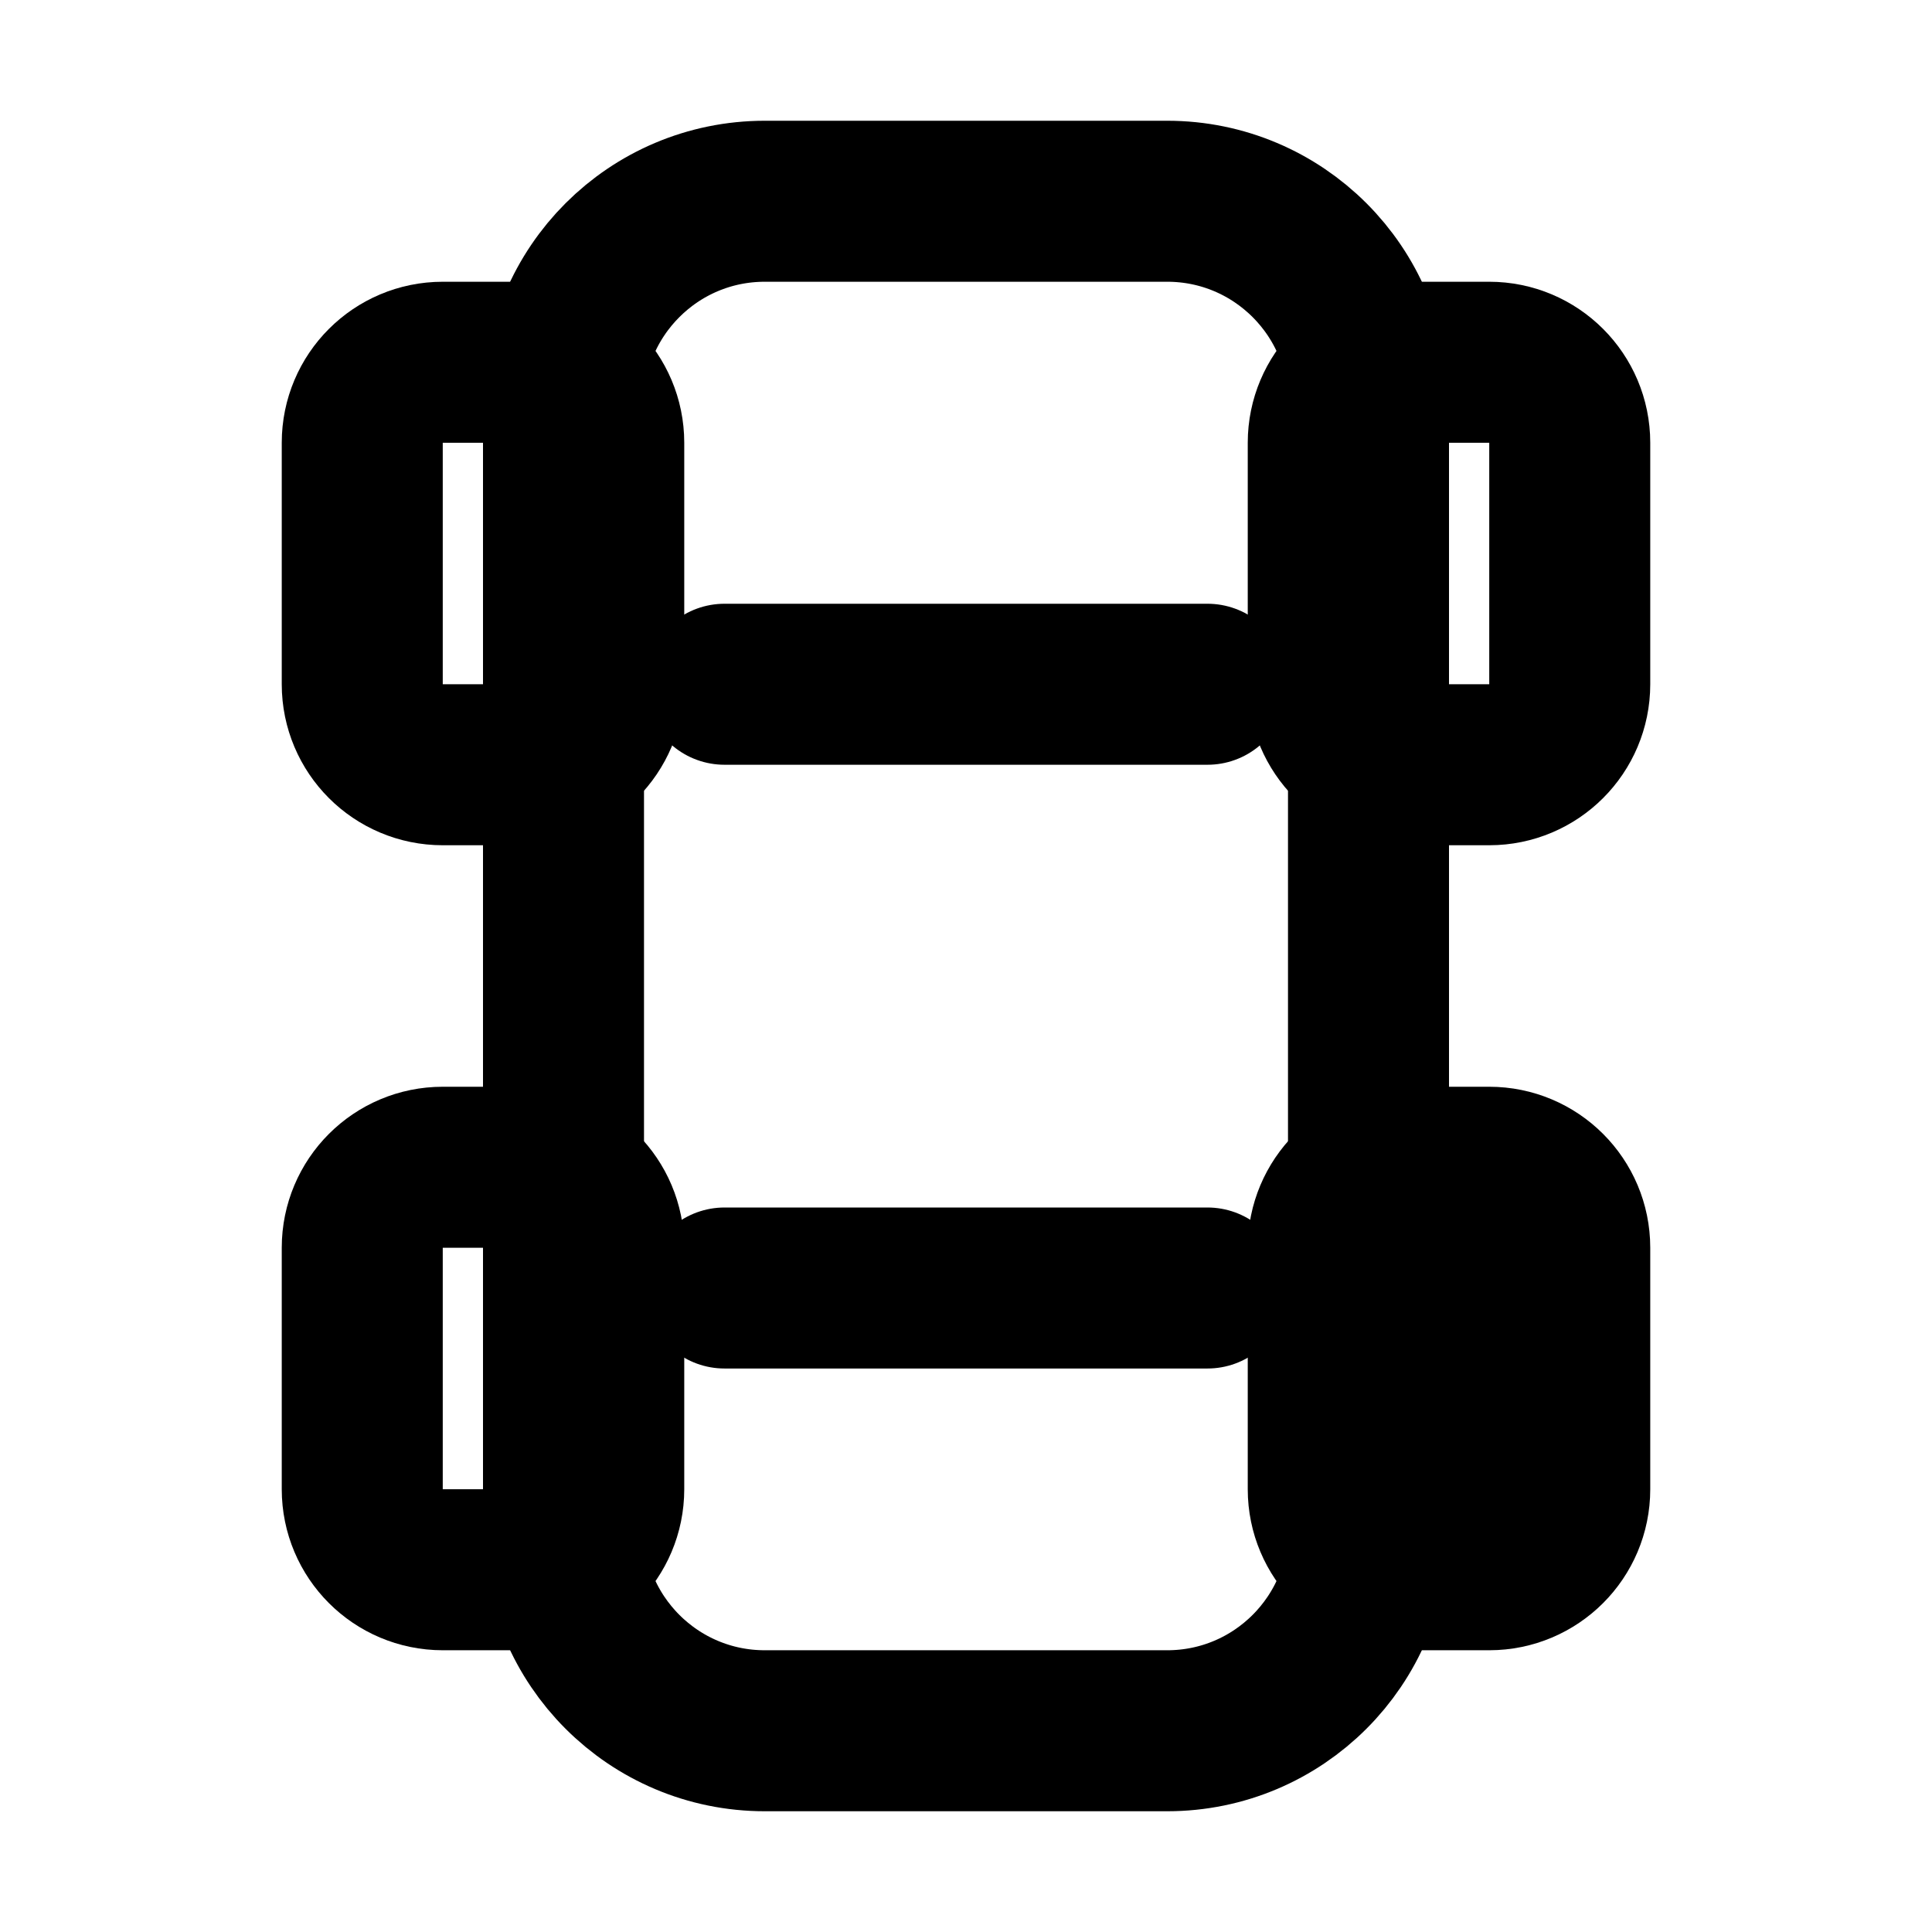
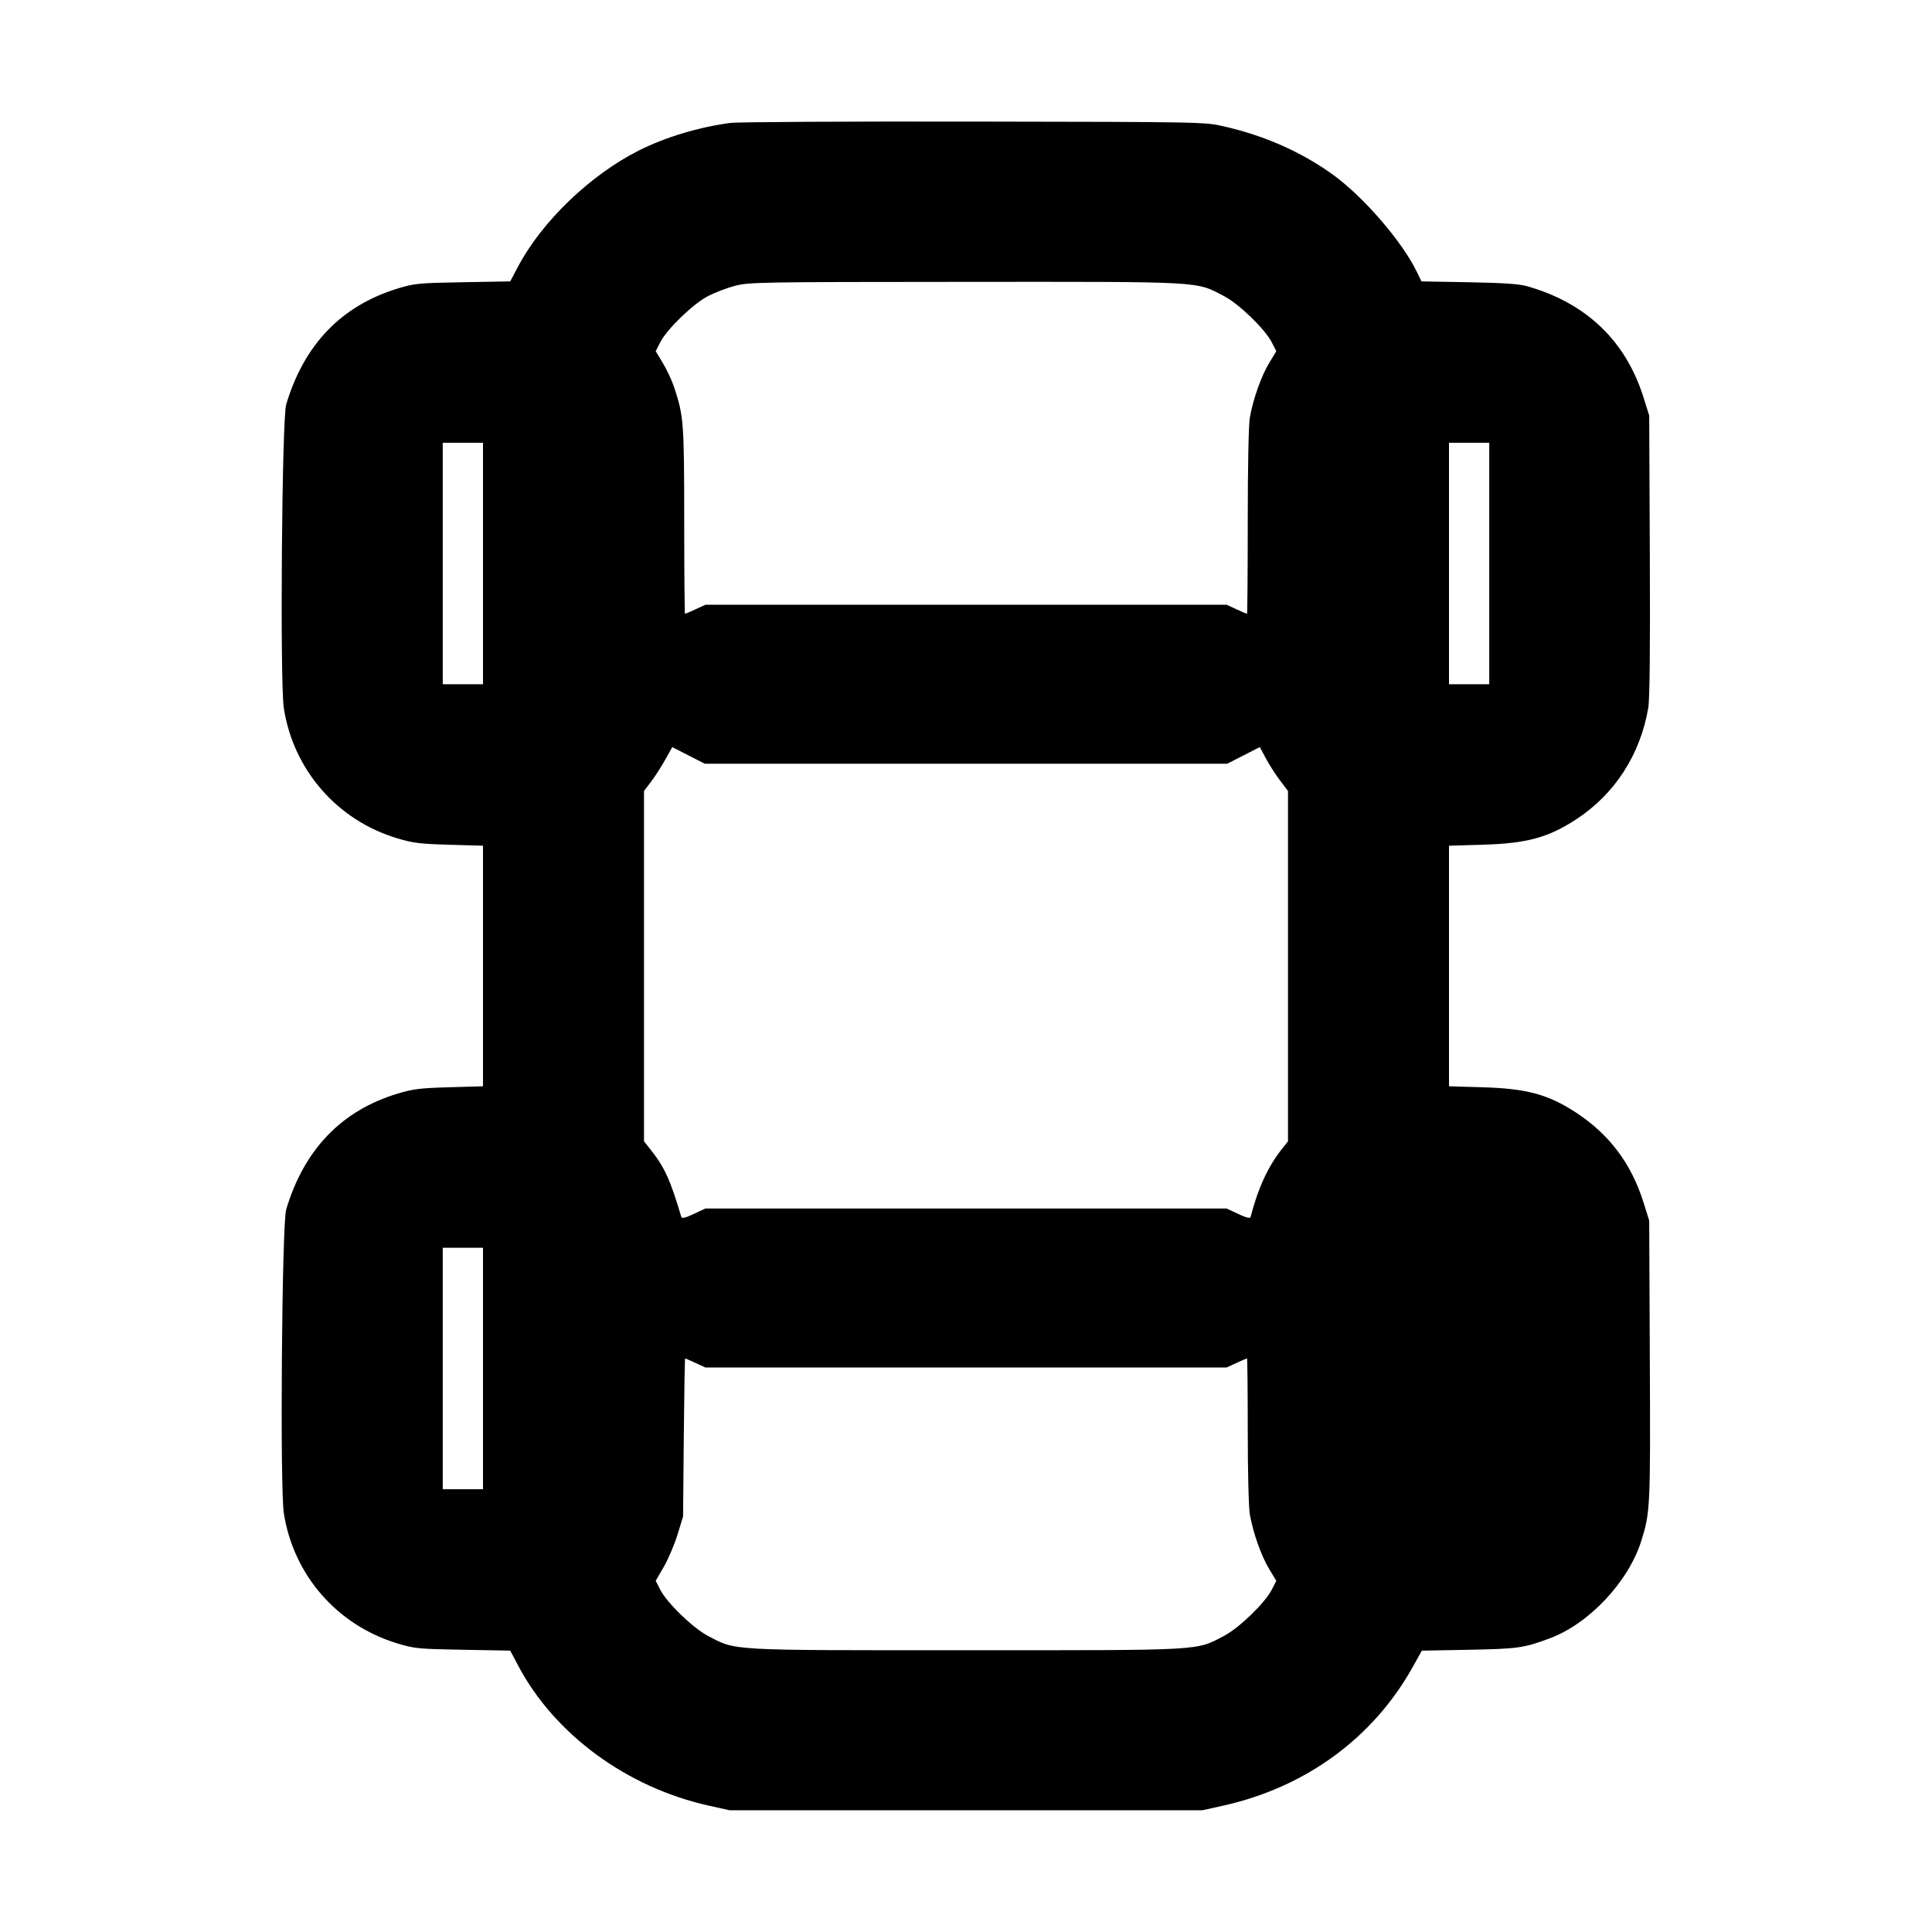
- <svg xmlns="http://www.w3.org/2000/svg" width="24" height="24" viewBox="0 0 24 24" fill="none" stroke="#000000" stroke-width="2" stroke-linecap="round" stroke-linejoin="round">
-   <path d="M9.5 2.5h5a2.5 2.5 0 0 1 2.5 2.5v14a2.5 2.5 0 0 1-2.5 2.5h-5A2.5 2.5 0 0 1 7 19V5a2.5 2.5 0 0 1 2.5-2.5z" />
-   <path d="M9 8.5h6M9 16h6" />
-   <rect x="4.5" y="4.5" width="3" height="5" rx="1" />
-   <rect x="16.5" y="4.5" width="3" height="5" rx="1" />
-   <rect x="4.5" y="14.5" width="3" height="5" rx="1" />
-   <rect x="16.5" y="14.5" width="3" height="5" rx="1" fill="#000000" />
+ <svg xmlns="http://www.w3.org/2000/svg" width="960" height="960" viewBox="0 0 960 960">
+   <path fill="#000000" fill-rule="evenodd" d="M363 61.07C366.57 60.6 421.02 60.3 484 60.41C598.26 60.59 598.52 60.6 608.2 62.81C628.36 67.41 646.62 75.49 662.2 86.71C677.47 97.7 696.77 120.04 704.06 135.16L706.31 139.82L729.9 140.25C747.37 140.57 754.93 141.1 759.01 142.27C788.37 150.7 807.91 169.46 816.72 197.68L819.48 206.5L819.79 276C820 323.16 819.75 347.54 819 351.84C814.99 375.08 802.36 394.59 783.21 407.12C769.33 416.2 758.65 419.1 736.75 419.74L720 420.23L720 480L720 539.77L736.75 540.26C758.66 540.9 769.34 543.81 783.21 552.89C799.75 563.73 810.68 578.34 816.72 597.68L819.48 606.5L819.79 676C820.12 749.2 820 751.58 815.49 765.84C809.1 786.01 789.6 806.77 770.22 814.02C757.2 818.89 754.34 819.3 730 819.76L706.5 820.2L702 828.28C682.37 863.55 648.71 888.16 607.69 897.24L597.5 899.5L480 899.5L362.5 899.5L352.31 897.24C311.49 888.2 275.52 861.79 257.44 827.57L253.53 820.18L230.01 819.76C207.93 819.37 205.95 819.18 197.5 816.62C167.55 807.56 145.89 782.76 141.04 751.99C139.05 739.35 140.06 608.16 142.2 600.99C151.12 571.13 169.75 551.78 197.68 543.38C205.25 541.1 208.87 540.65 223.25 540.25L240 539.77L240 480L240 420.23L223.25 419.75C208.83 419.35 205.25 418.9 197.5 416.59C167.65 407.66 145.89 382.77 141.04 351.99C139.05 339.35 140.06 208.16 142.2 200.99C151.12 171.15 169.66 151.89 197.68 143.34C205.94 140.82 207.99 140.63 230.01 140.24L253.53 139.82L257.44 132.43C269.29 110.01 293.37 86.88 317.5 74.75C330.59 68.17 347.39 63.12 363 61.07ZM365.2 142.02C361.19 143.07 355.11 145.4 351.7 147.18C344.32 151.05 331.46 163.49 328.12 170L325.81 174.5L329.36 180.38C331.32 183.61 333.84 189.01 334.96 192.39C339.73 206.7 339.96 209.86 339.98 258.75C339.99 284.19 340.17 305 340.37 305C340.58 305 342.94 303.99 345.62 302.75L350.5 300.5L480 300.5L609.5 300.5L614.38 302.75C617.06 303.99 619.42 305 619.63 305C619.83 305 620 284.38 620 259.18C620 231.6 620.42 211.01 621.05 207.43C622.67 198.26 626.72 186.84 630.64 180.37L634.19 174.5L631.88 170C628.54 163.5 615.67 151.05 608.31 147.19C594 139.69 599.42 139.99 479.59 140.06C377.45 140.11 372.16 140.2 365.2 142.02ZM220 280L220 340L230 340L240 340L240 280L240 220L230 220L220 220L220 280ZM720 280L720 340L730 340L740 340L740 280L740 220L730 220L720 220L720 280ZM330.5 377.57C328.55 381.06 325.39 385.96 323.48 388.46L320 393.02L320 480.07L320 567.12L322.94 570.81C330.21 579.93 332.98 585.95 338.55 604.72C338.8 605.56 340.67 605.11 344.7 603.22L350.5 600.5L480 600.5L609.5 600.5L615.29 603.22C619.3 605.09 621.19 605.55 621.4 604.72C625.12 590.35 630.12 579.51 637.06 570.81L640 567.12L640 480.08L640 393.04L636.01 387.77C633.81 384.87 630.66 379.96 629.01 376.86L626 371.22L617.89 375.36L609.78 379.5L480 379.5L350.22 379.5L342.13 375.37L334.04 371.24L330.5 377.57ZM220 680L220 740L230 740L240 740L240 680L240 620L230 620L220 620L220 680ZM339.77 714.25L339.42 753.5L336.67 762.5C335.15 767.45 332.09 774.65 329.86 778.5L325.81 785.5L328.12 790C331.46 796.5 344.32 808.95 351.69 812.81C365.98 820.3 360.66 820 480 820C599.34 820 594.02 820.3 608.31 812.81C615.67 808.95 628.54 796.5 631.88 790L634.19 785.5L630.64 779.63C626.72 773.16 622.67 761.74 621.05 752.57C620.45 749.15 620 731.41 620 710.82C620 691.12 619.83 675 619.63 675C619.42 675 617.06 676.01 614.38 677.25L609.5 679.5L480 679.5L350.5 679.5L345.62 677.25C342.94 676.01 340.61 675 340.44 675C340.26 675 339.97 692.66 339.77 714.25Z" />
</svg>
